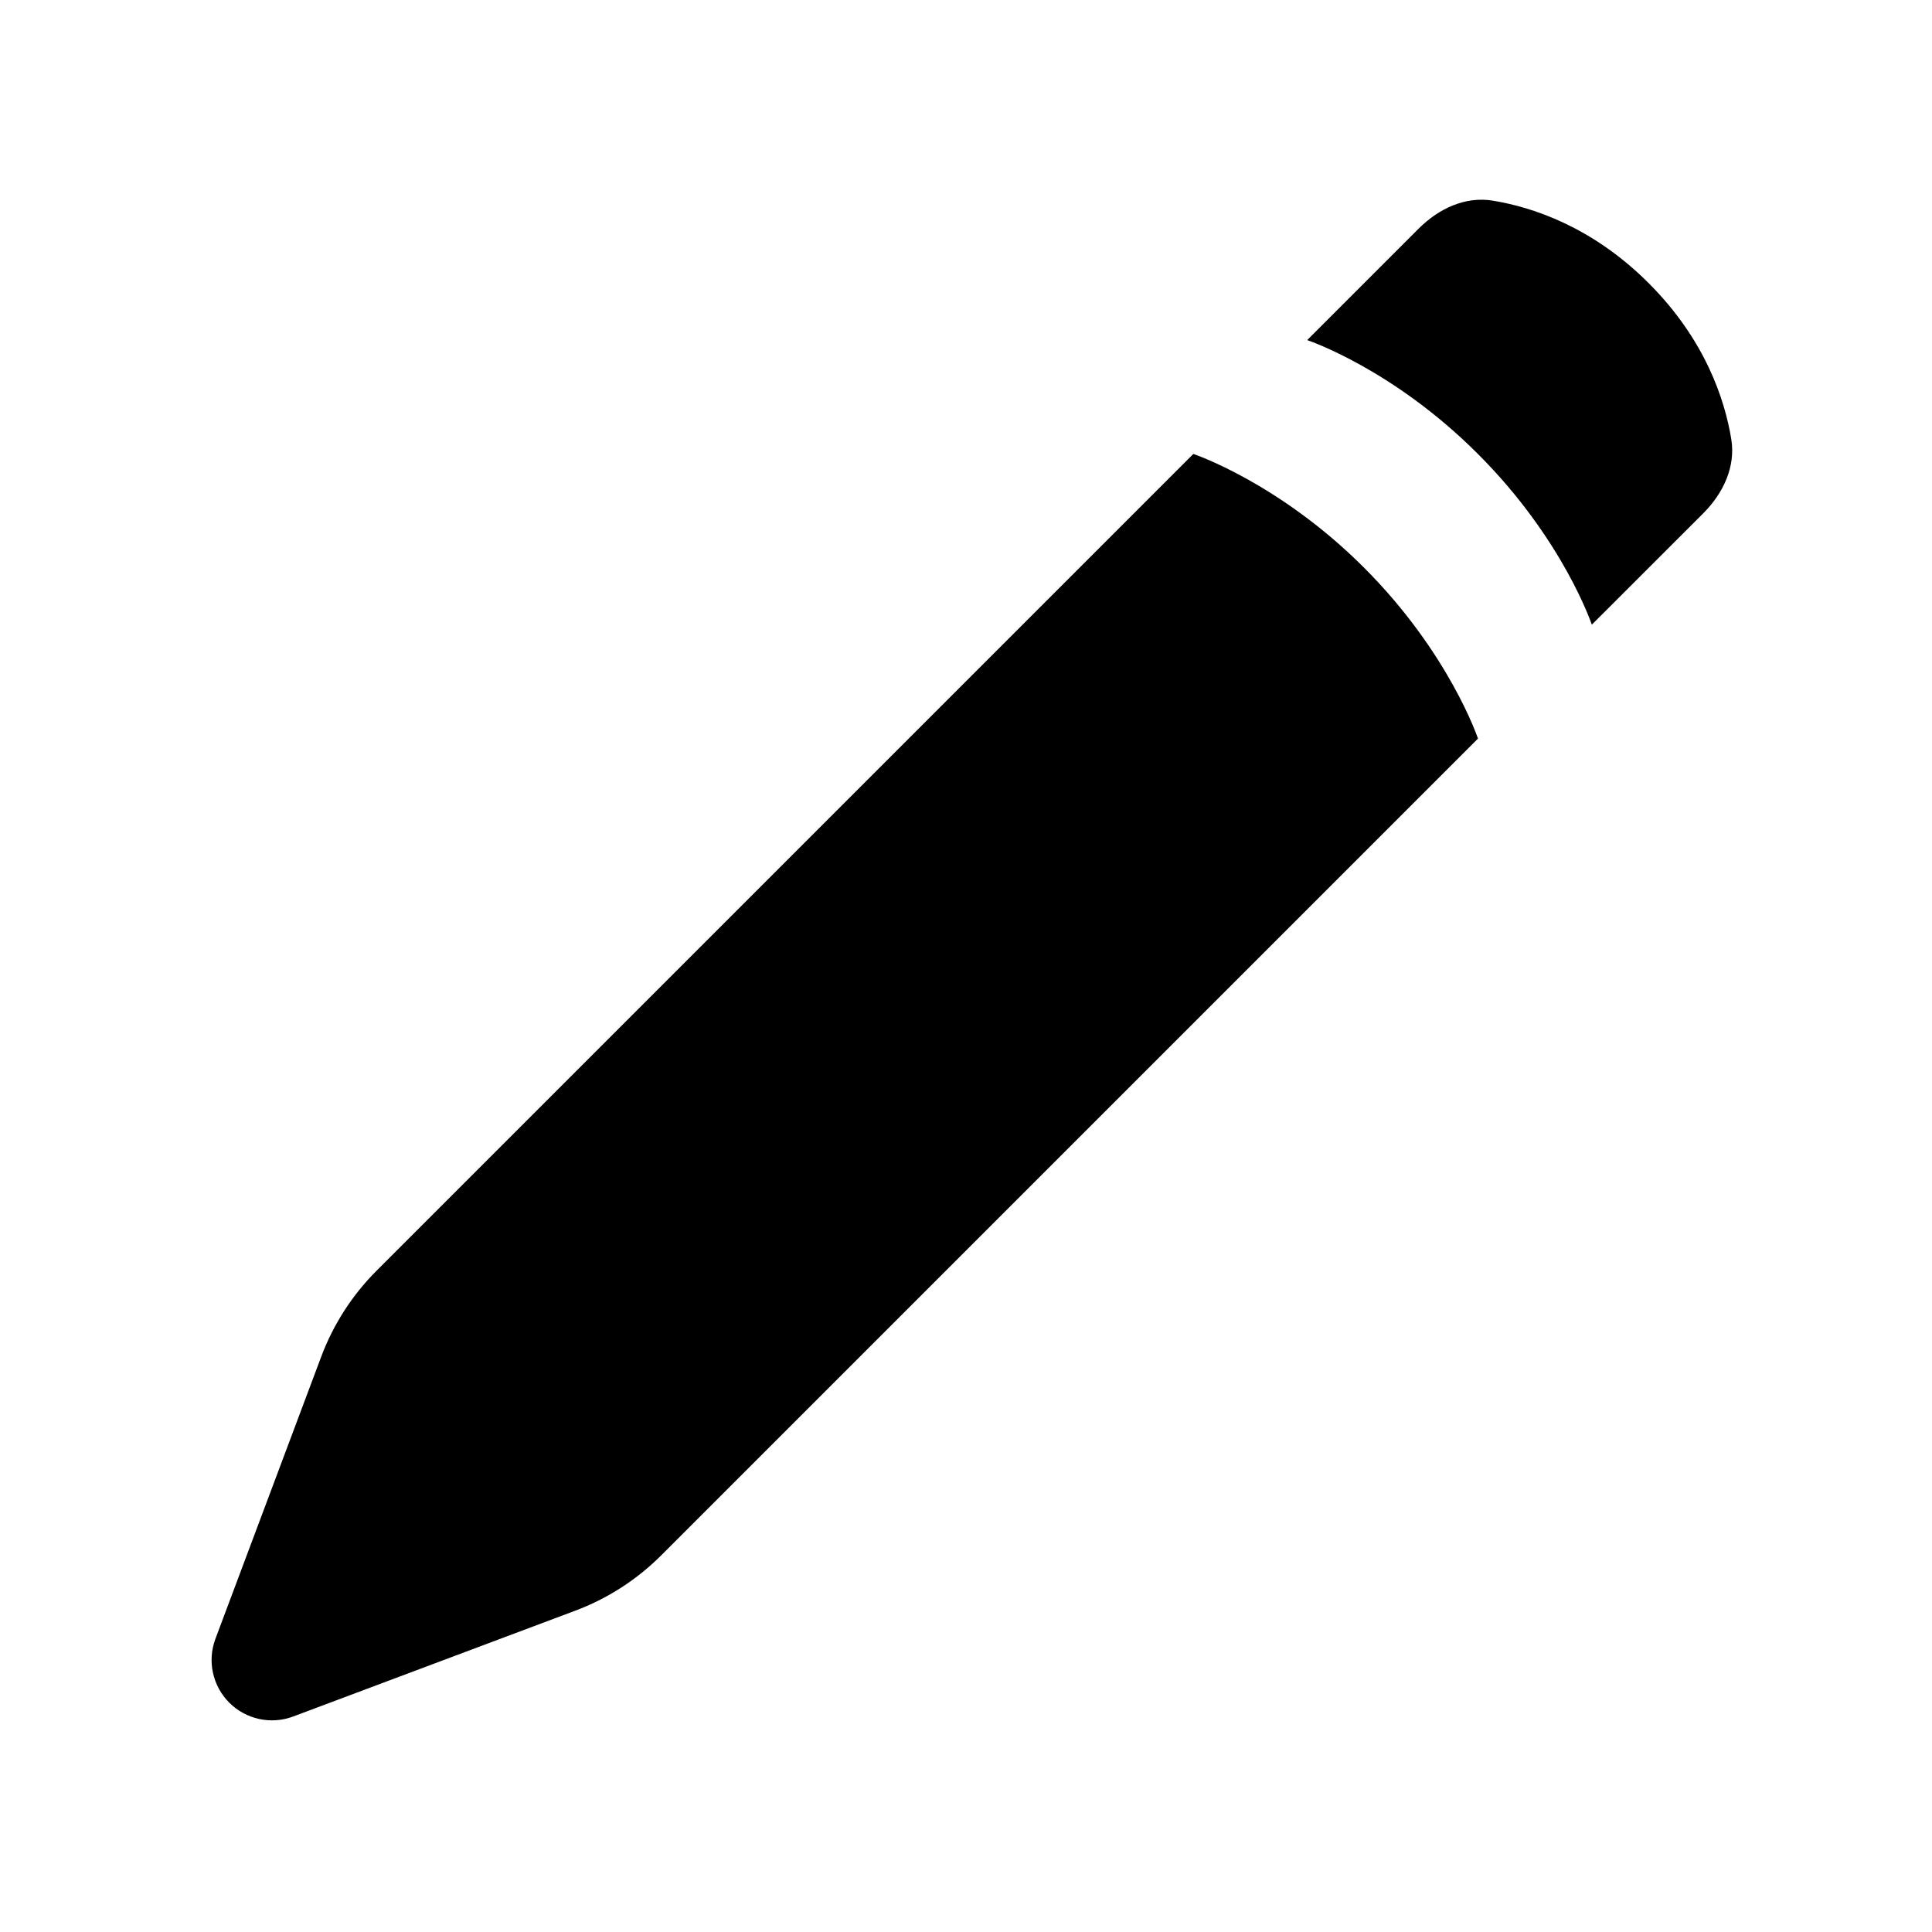
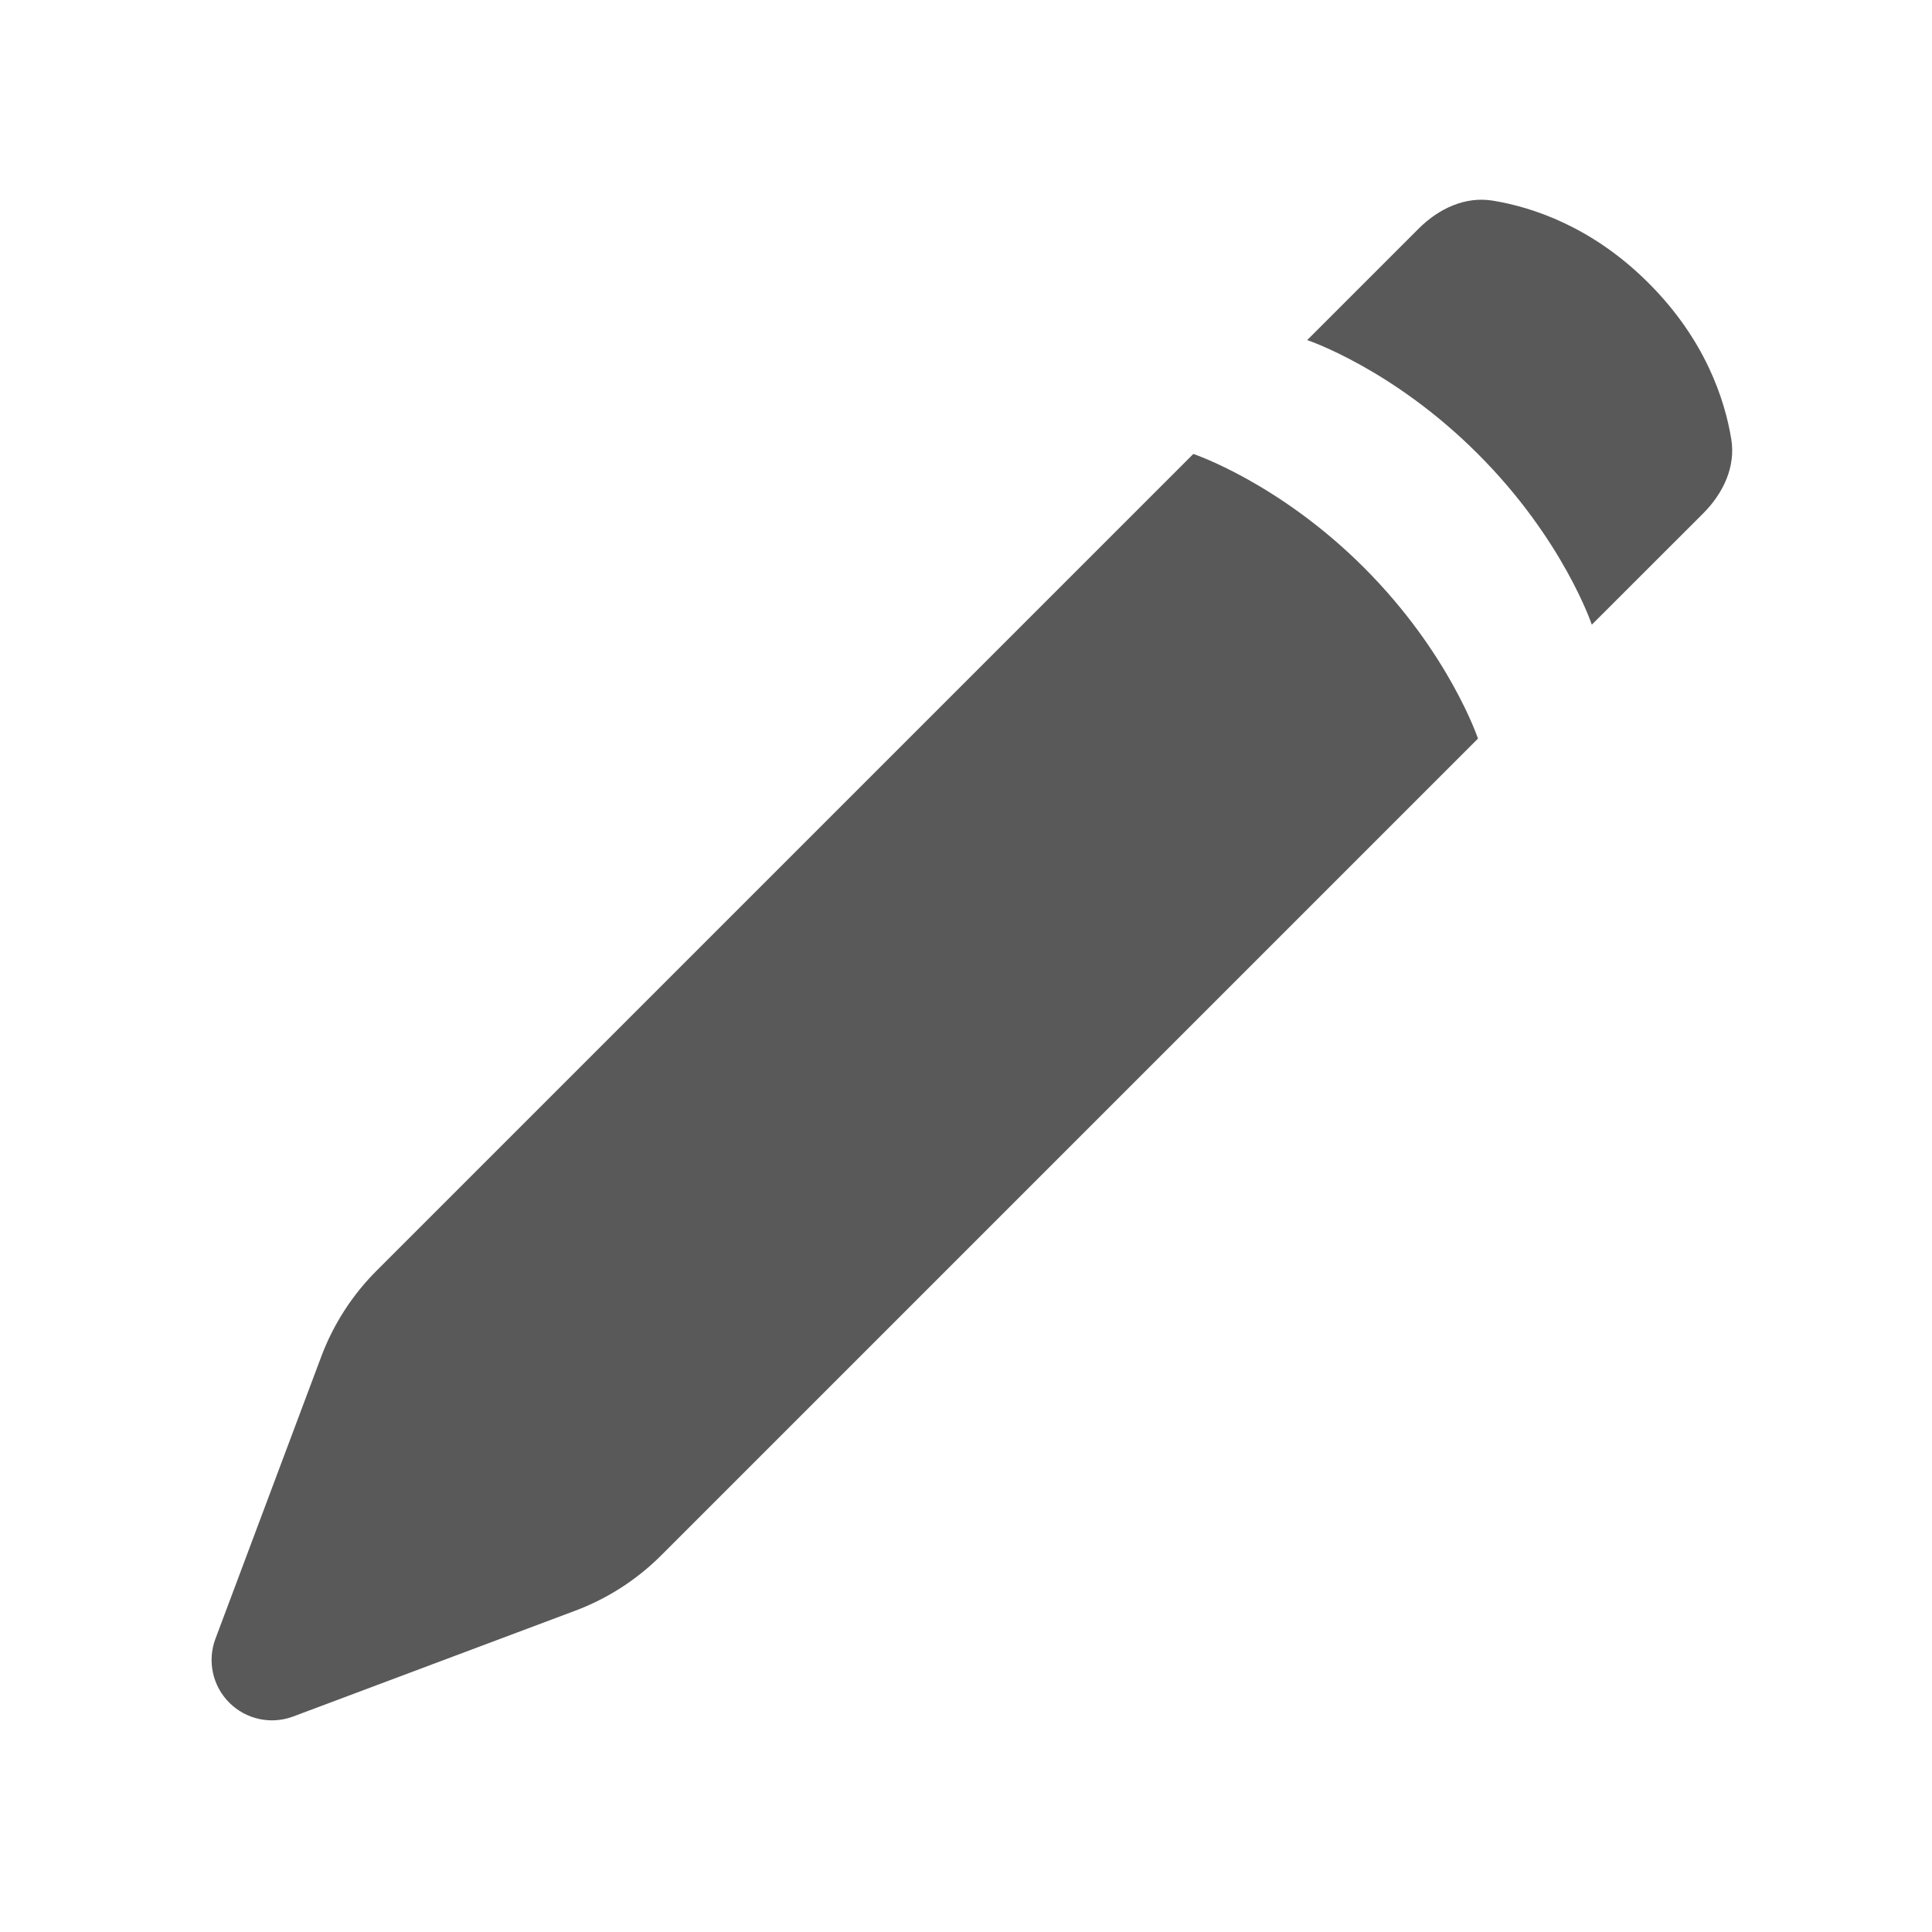
<svg xmlns="http://www.w3.org/2000/svg" width="800px" height="800px" viewBox="0 0 24 24" fill="none">
-   <path fill-rule="evenodd" clip-rule="evenodd" d="m3.99 16.854-1.314 3.504a.75.75 0 0 0 .966.965l3.503-1.314a3 3 0 0 0 1.068-.687L18.36 9.175s-.354-1.061-1.414-2.122c-1.06-1.06-2.122-1.414-2.122-1.414L4.677 15.786a3 3 0 0 0-.687 1.068zm12.249-12.63 1.383-1.383c.248-.248.579-.406.925-.348.487.08 1.232.322 1.934 1.025.703.703.945 1.447 1.025 1.934.058.346-.1.677-.348.925L19.774 7.76s-.353-1.06-1.414-2.12c-1.06-1.062-2.121-1.415-2.121-1.415z" fill="#000000" />
+   <path fill-rule="evenodd" clip-rule="evenodd" d="m3.99 16.854-1.314 3.504a.75.75 0 0 0 .966.965l3.503-1.314a3 3 0 0 0 1.068-.687L18.36 9.175s-.354-1.061-1.414-2.122c-1.06-1.06-2.122-1.414-2.122-1.414L4.677 15.786a3 3 0 0 0-.687 1.068zm12.249-12.63 1.383-1.383c.248-.248.579-.406.925-.348.487.08 1.232.322 1.934 1.025.703.703.945 1.447 1.025 1.934.058.346-.1.677-.348.925L19.774 7.76s-.353-1.06-1.414-2.12c-1.06-1.062-2.121-1.415-2.121-1.415z" fill="#595959" />
</svg>
